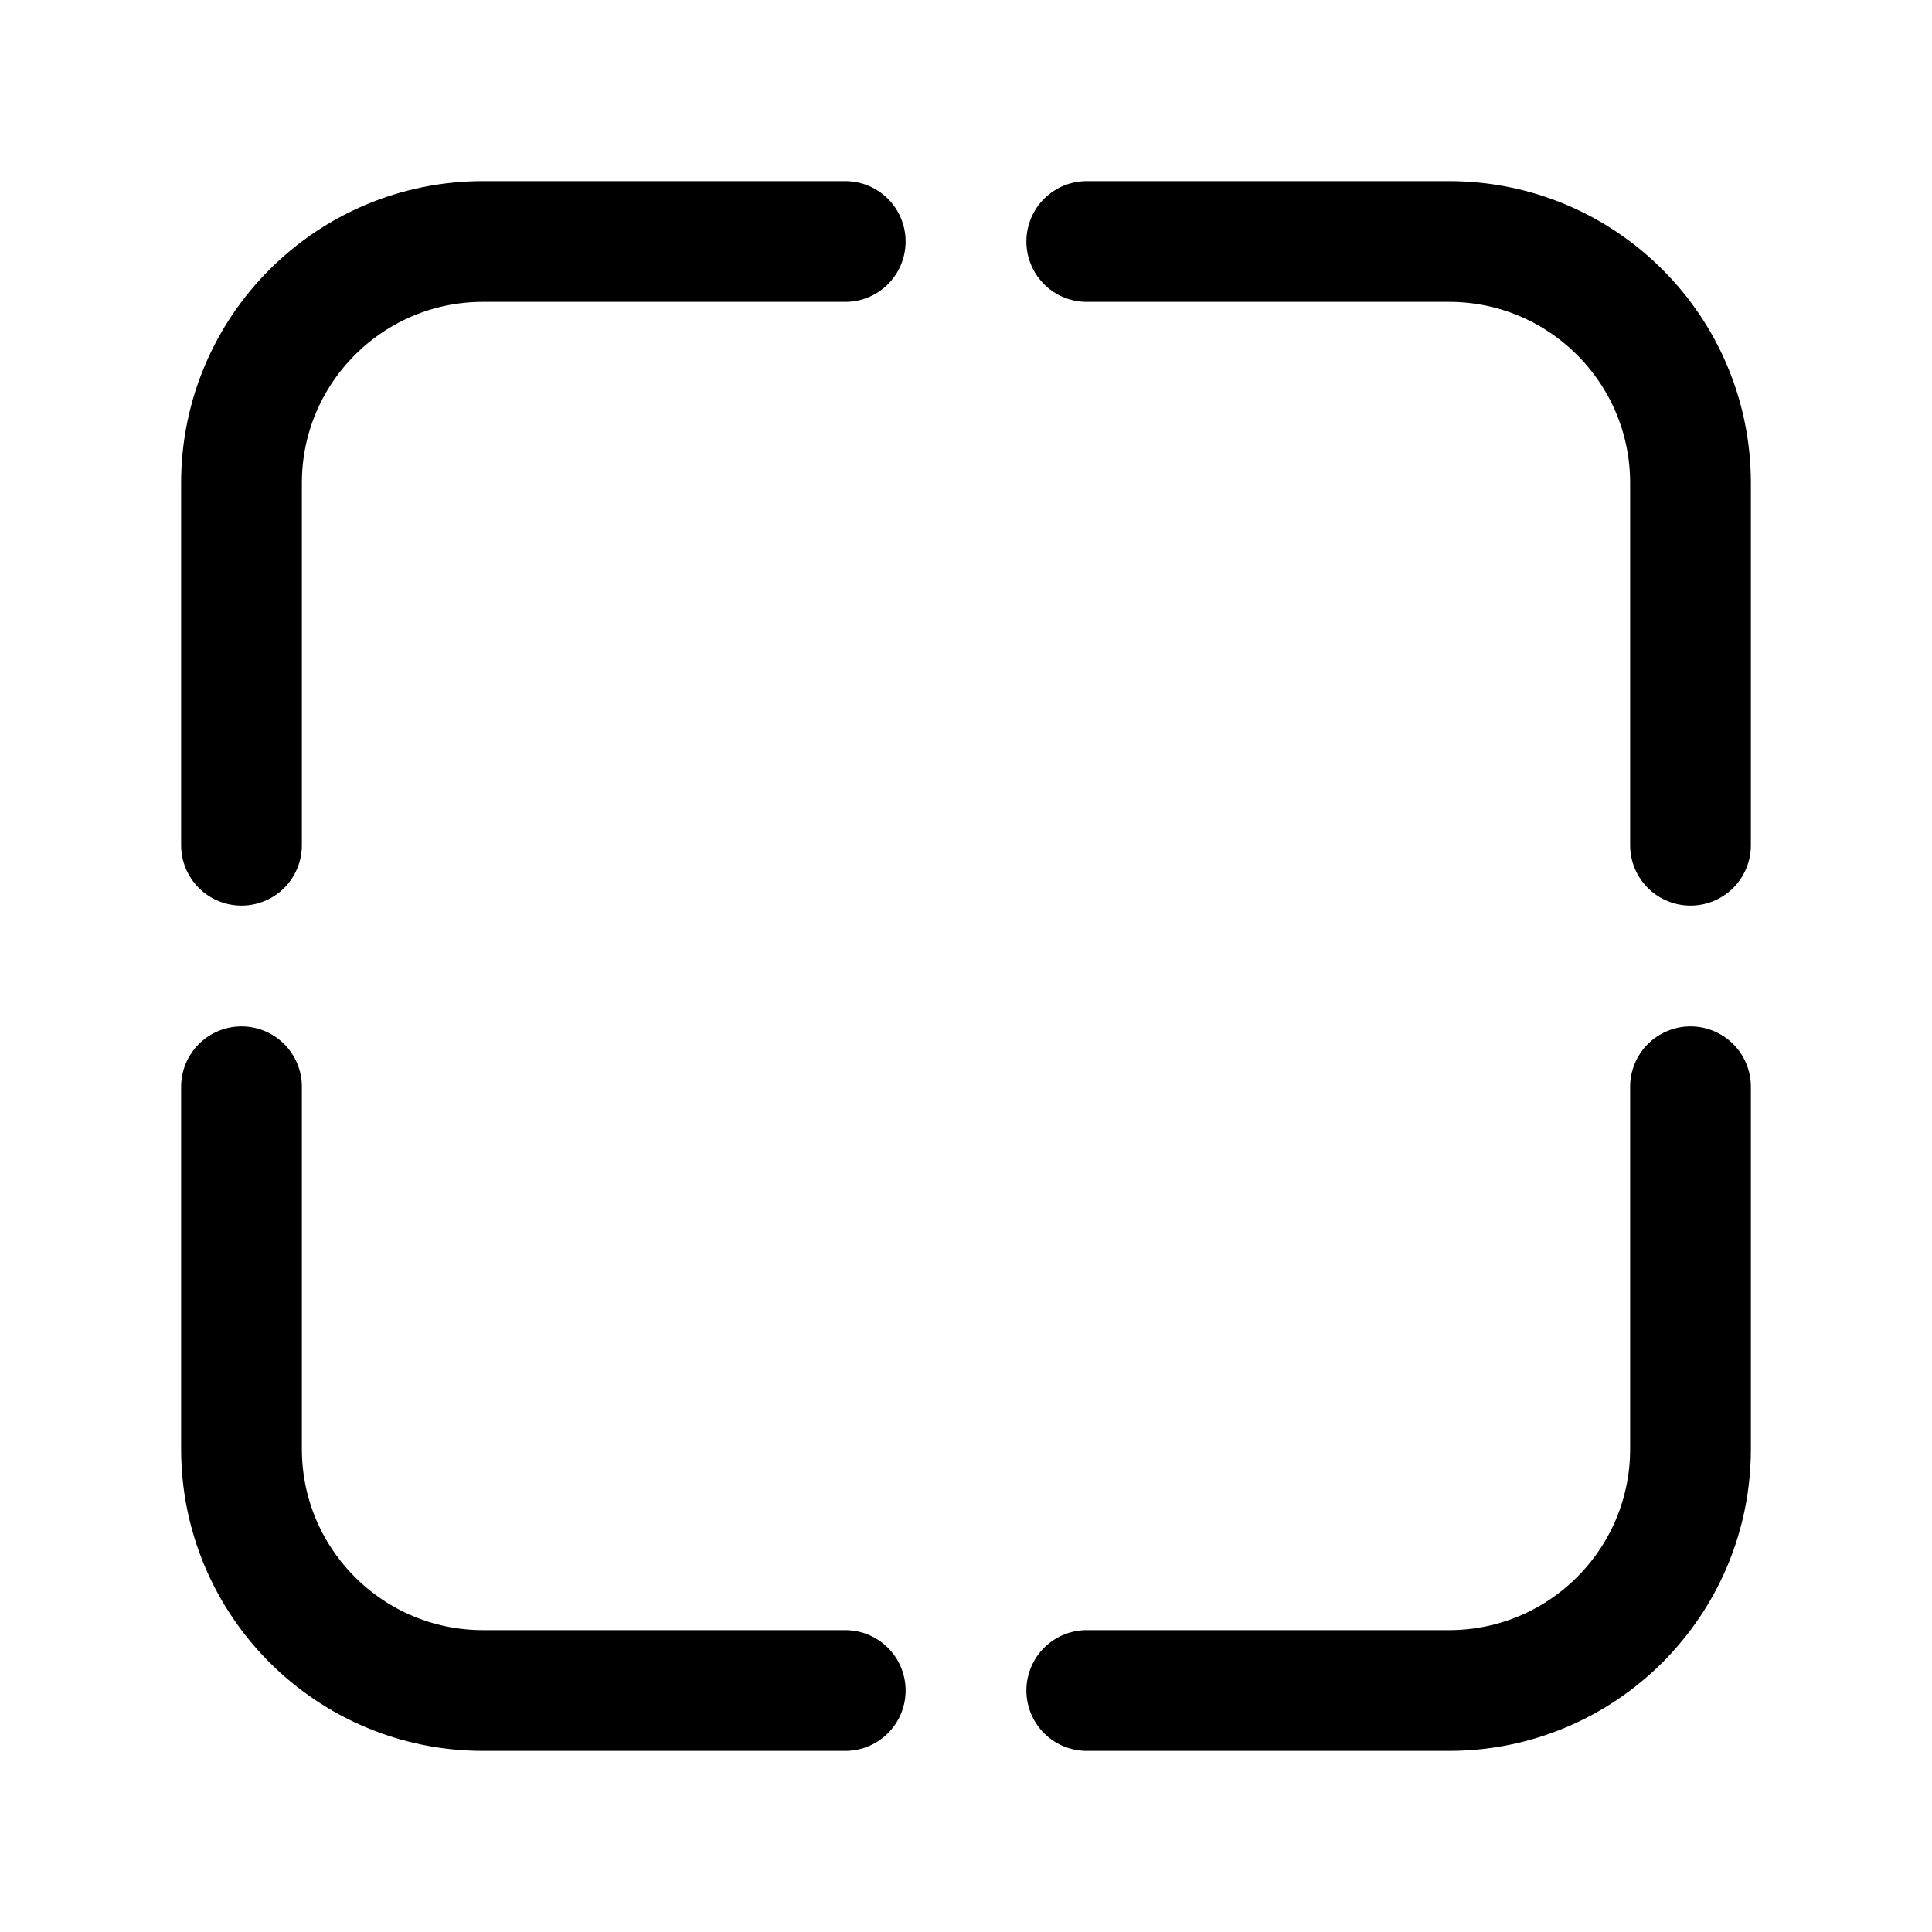
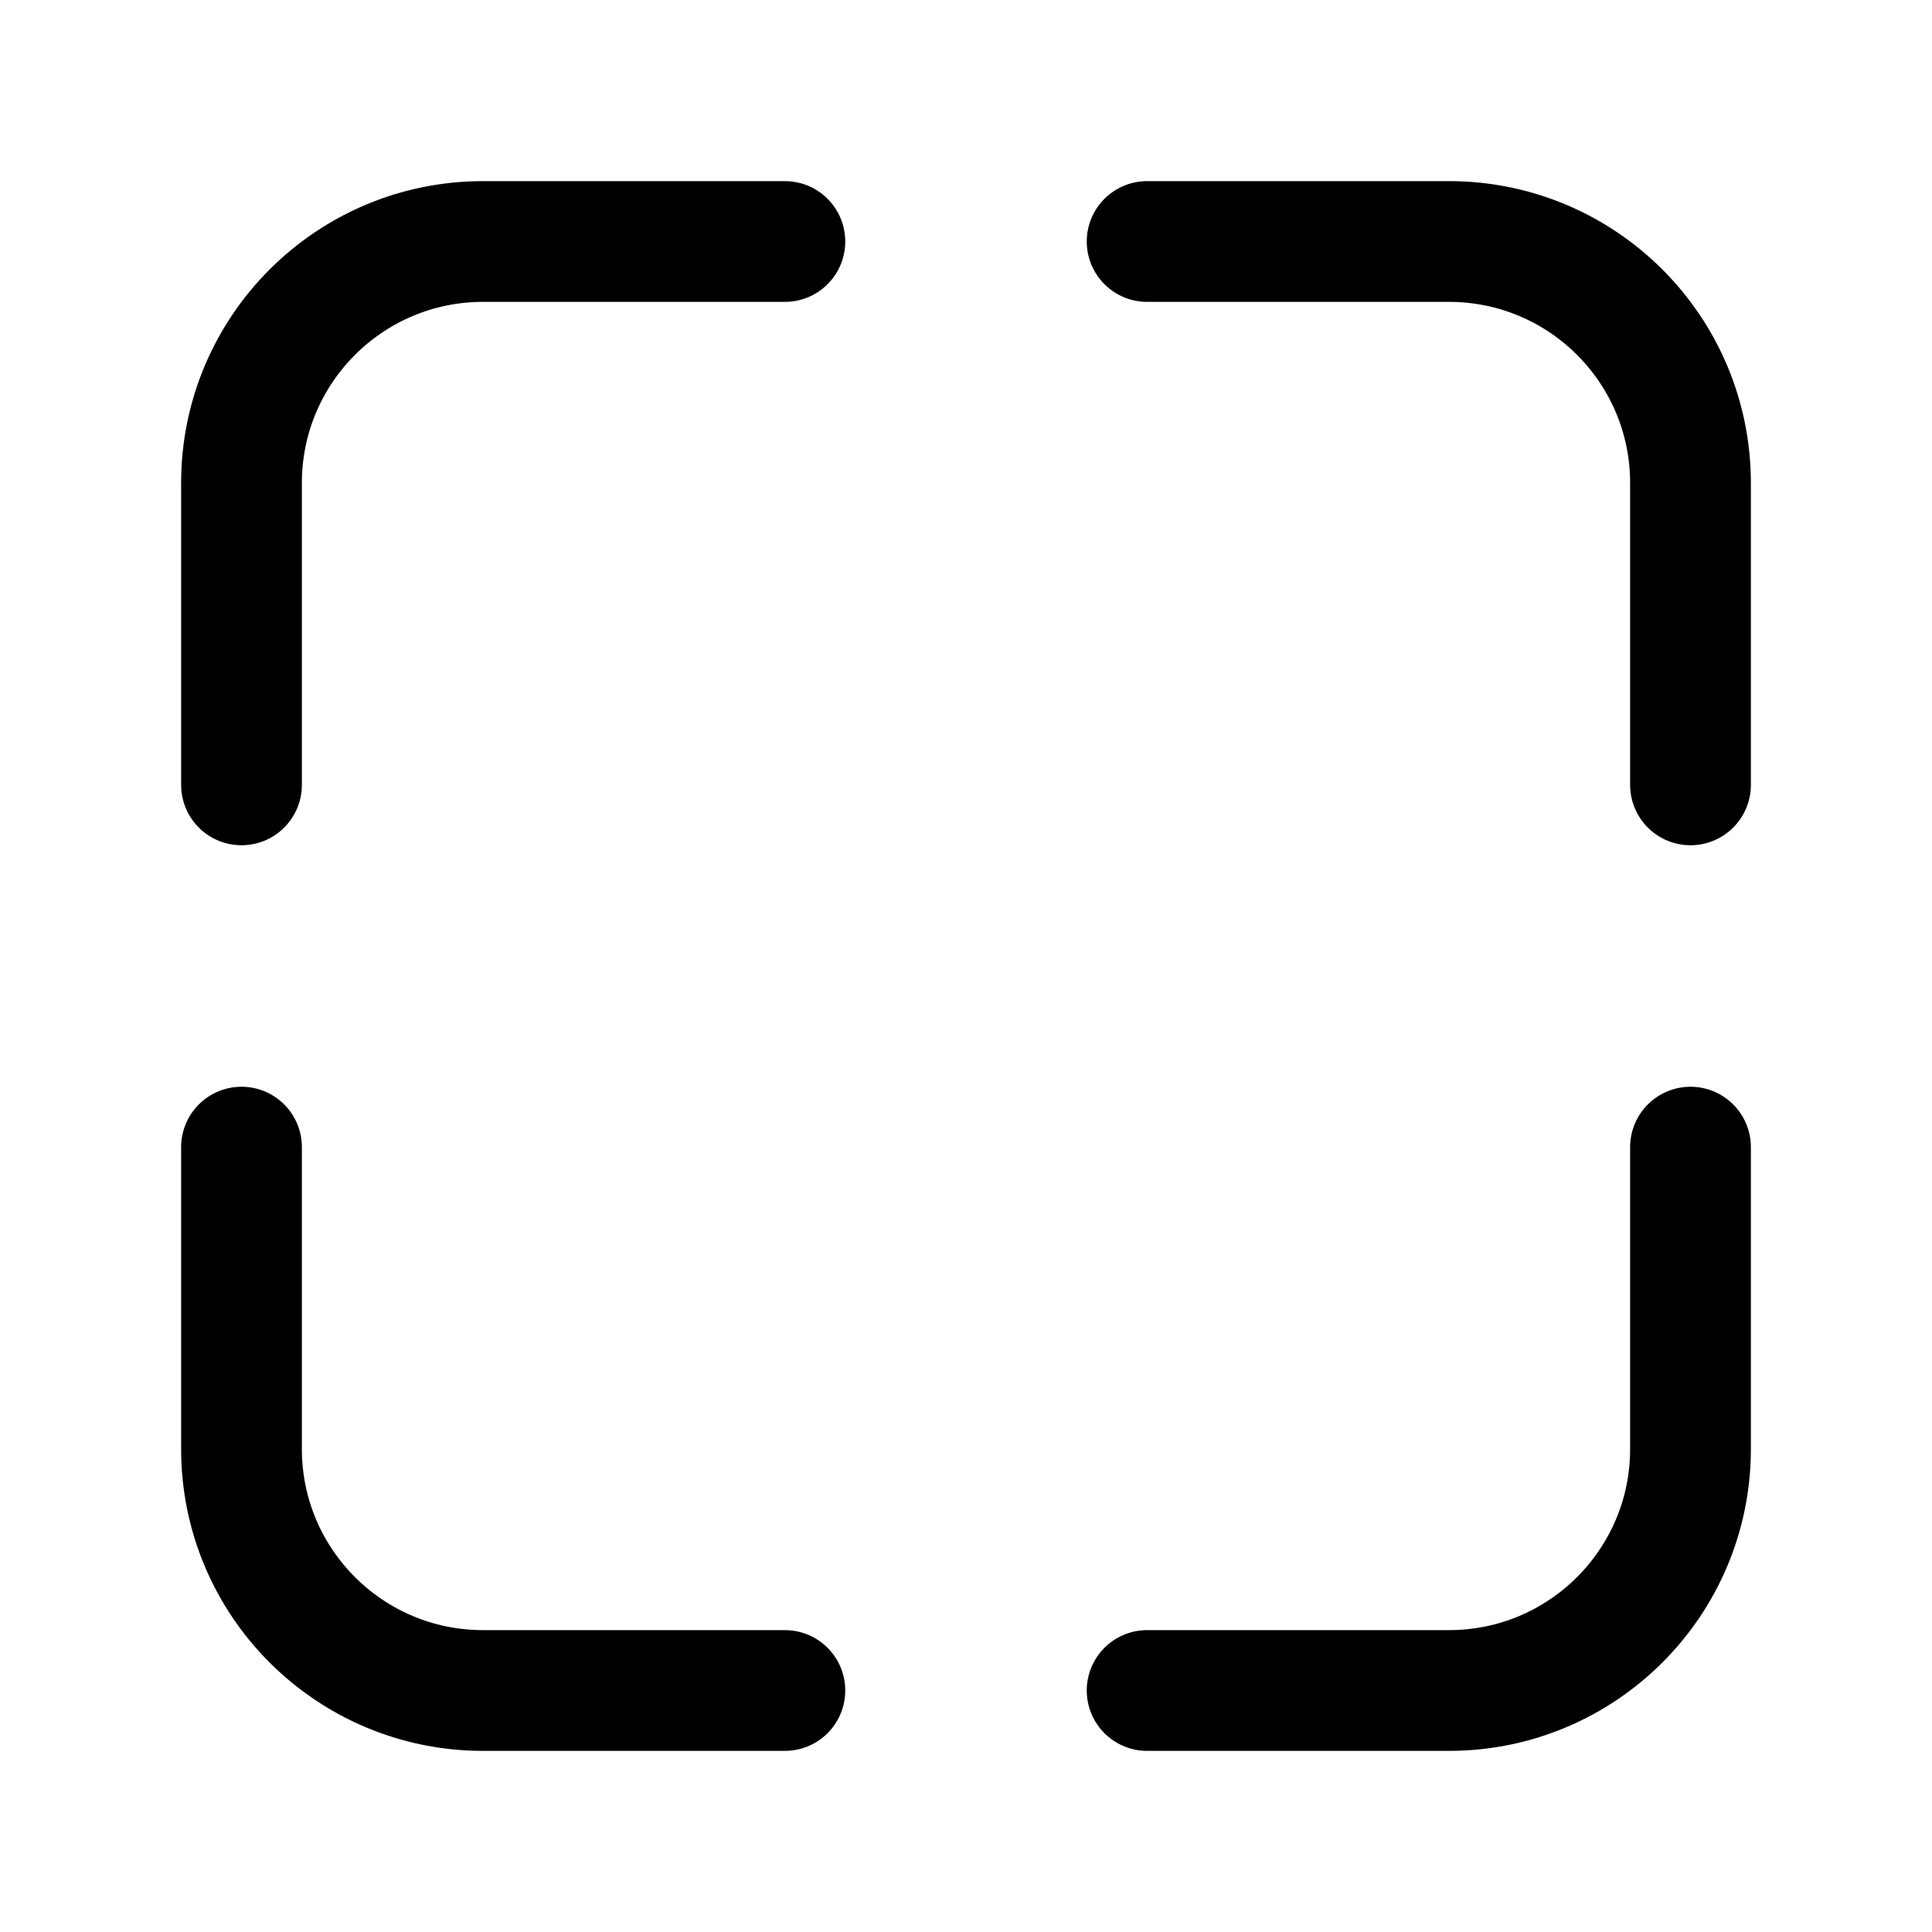
<svg xmlns="http://www.w3.org/2000/svg" xmlns:xlink="http://www.w3.org/1999/xlink" width="32px" height="32px" viewBox="0 0 32 32" version="1.1">
  <defs>
    <path d="M0,0 L32,0 L32,32 L0,32 Z" id="path-1" />
  </defs>
  <g id="Fullscreen" stroke="none" fill="none" xlink:href="#path-1">
-     <path d="M4,14 L4,8 C4,5.791 5.791,4 8,4 L14,4" id="Path" stroke="#000000" stroke-width="2" stroke-linecap="round" />
-     <path d="M18,4 L24,4 C26.209,4 28,5.791 28,8 L28,14" id="Path" stroke="#000000" stroke-width="2" stroke-linecap="round" />
-     <path d="M28,18 L28,24 C28,26.209 26.209,28 24,28 L18,28" id="Path" stroke="#000000" stroke-width="2" stroke-linecap="round" />
-     <path d="M14,28 L8,28 C5.791,28 4,26.209 4,24 L4,18" id="Path" stroke="#000000" stroke-width="2" stroke-linecap="round" />
+     <path d="M4,13 L4,8 C4,5.791 5.791,4 8,4 L13,4" id="Path" stroke="#000000" stroke-width="2" stroke-linecap="round" />
+     <path d="M19,4 L24,4 C26.209,4 28,5.791 28,8 L28,13" id="Path" stroke="#000000" stroke-width="2" stroke-linecap="round" />
+     <path d="M28,19 L28,24 C28,26.209 26.209,28 24,28 L19,28" id="Path" stroke="#000000" stroke-width="2" stroke-linecap="round" />
+     <path d="M13,28 L8,28 C5.791,28 4,26.209 4,24 L4,19" id="Path" stroke="#000000" stroke-width="2" stroke-linecap="round" />
  </g>
</svg>
